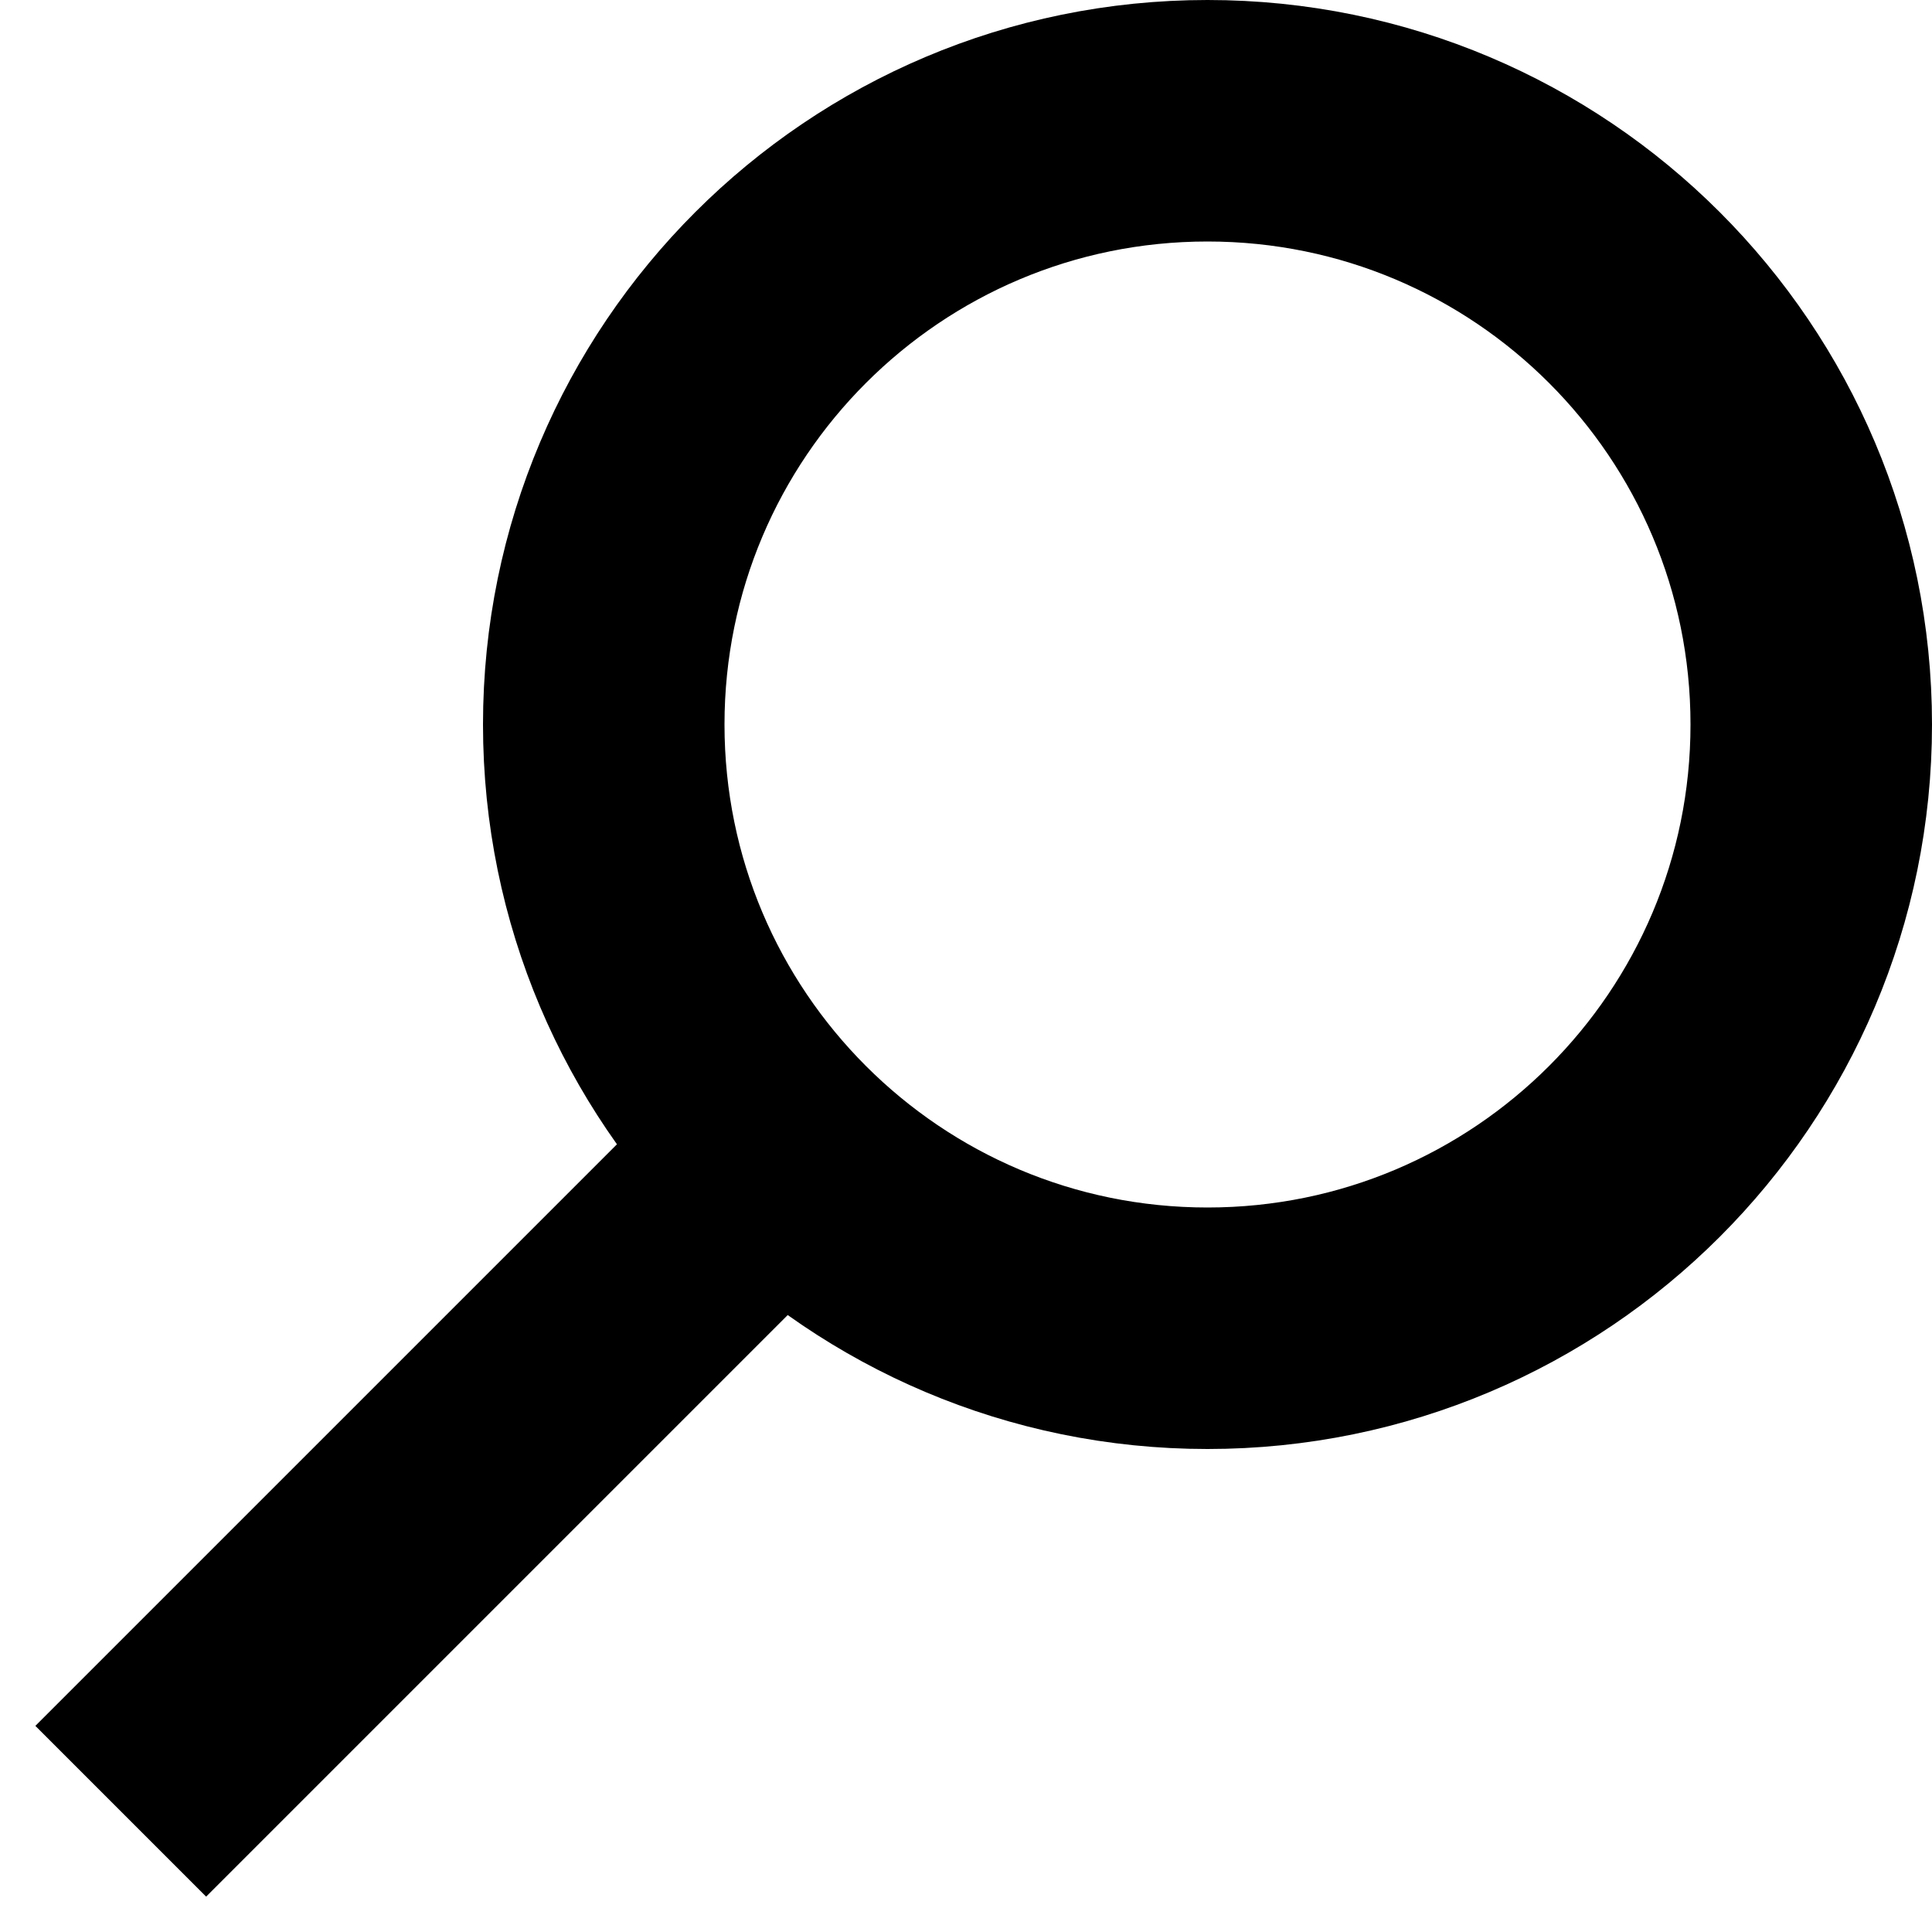
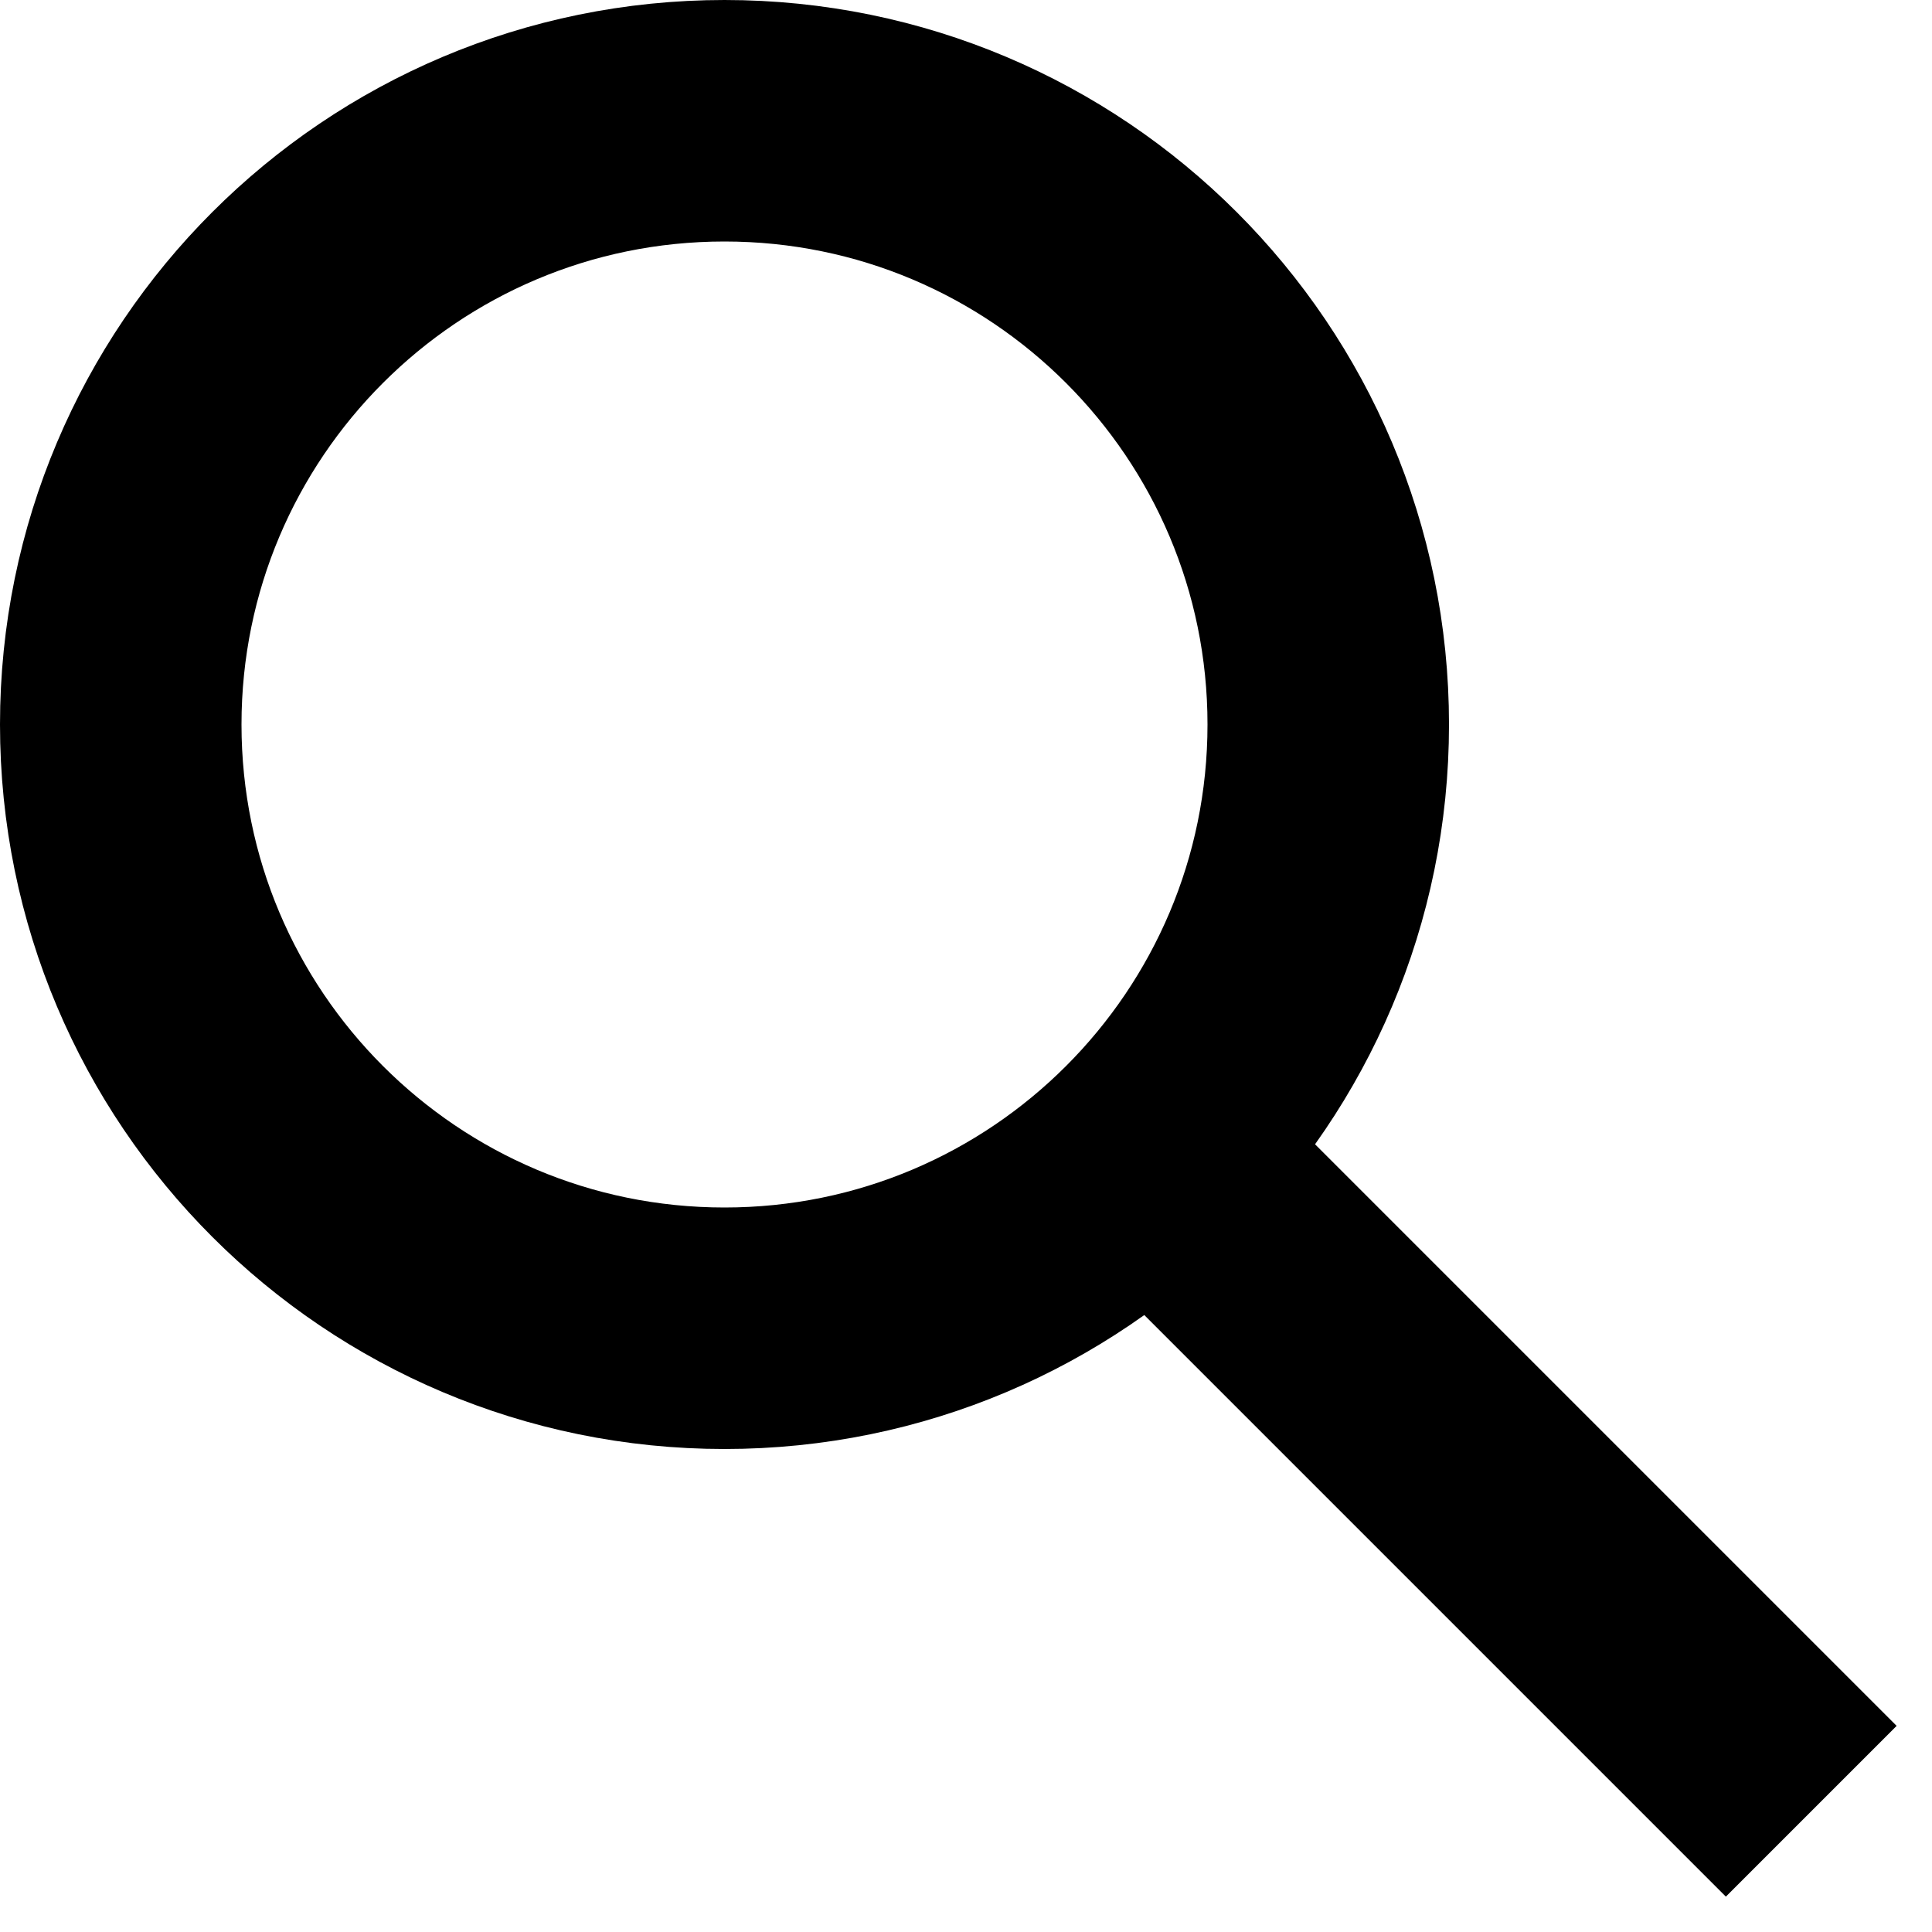
<svg xmlns="http://www.w3.org/2000/svg" width="16" height="16">
  <g>
-     <circle id="svg_1" cx="10" cy="6" r="5" stroke-width="2" stroke="#000000" fill="#00000000" />
-     <rect id="svg_2" height="8" width="2" x="0" y="7" transform="rotate(45, 1, 15)" stroke-width="0" stroke="#000000" fill="#000000" />
+     <circle id="svg_1" cx="6" cy="6" r="5" stroke-width="2" stroke="#000000" fill="#00000000" />
+     <rect id="svg_2" height="8" width="2" x="14" y="7" transform="rotate(-45, 15, 15)" stroke-width="0" stroke="#000000" fill="#000000" />
  </g>
</svg>
